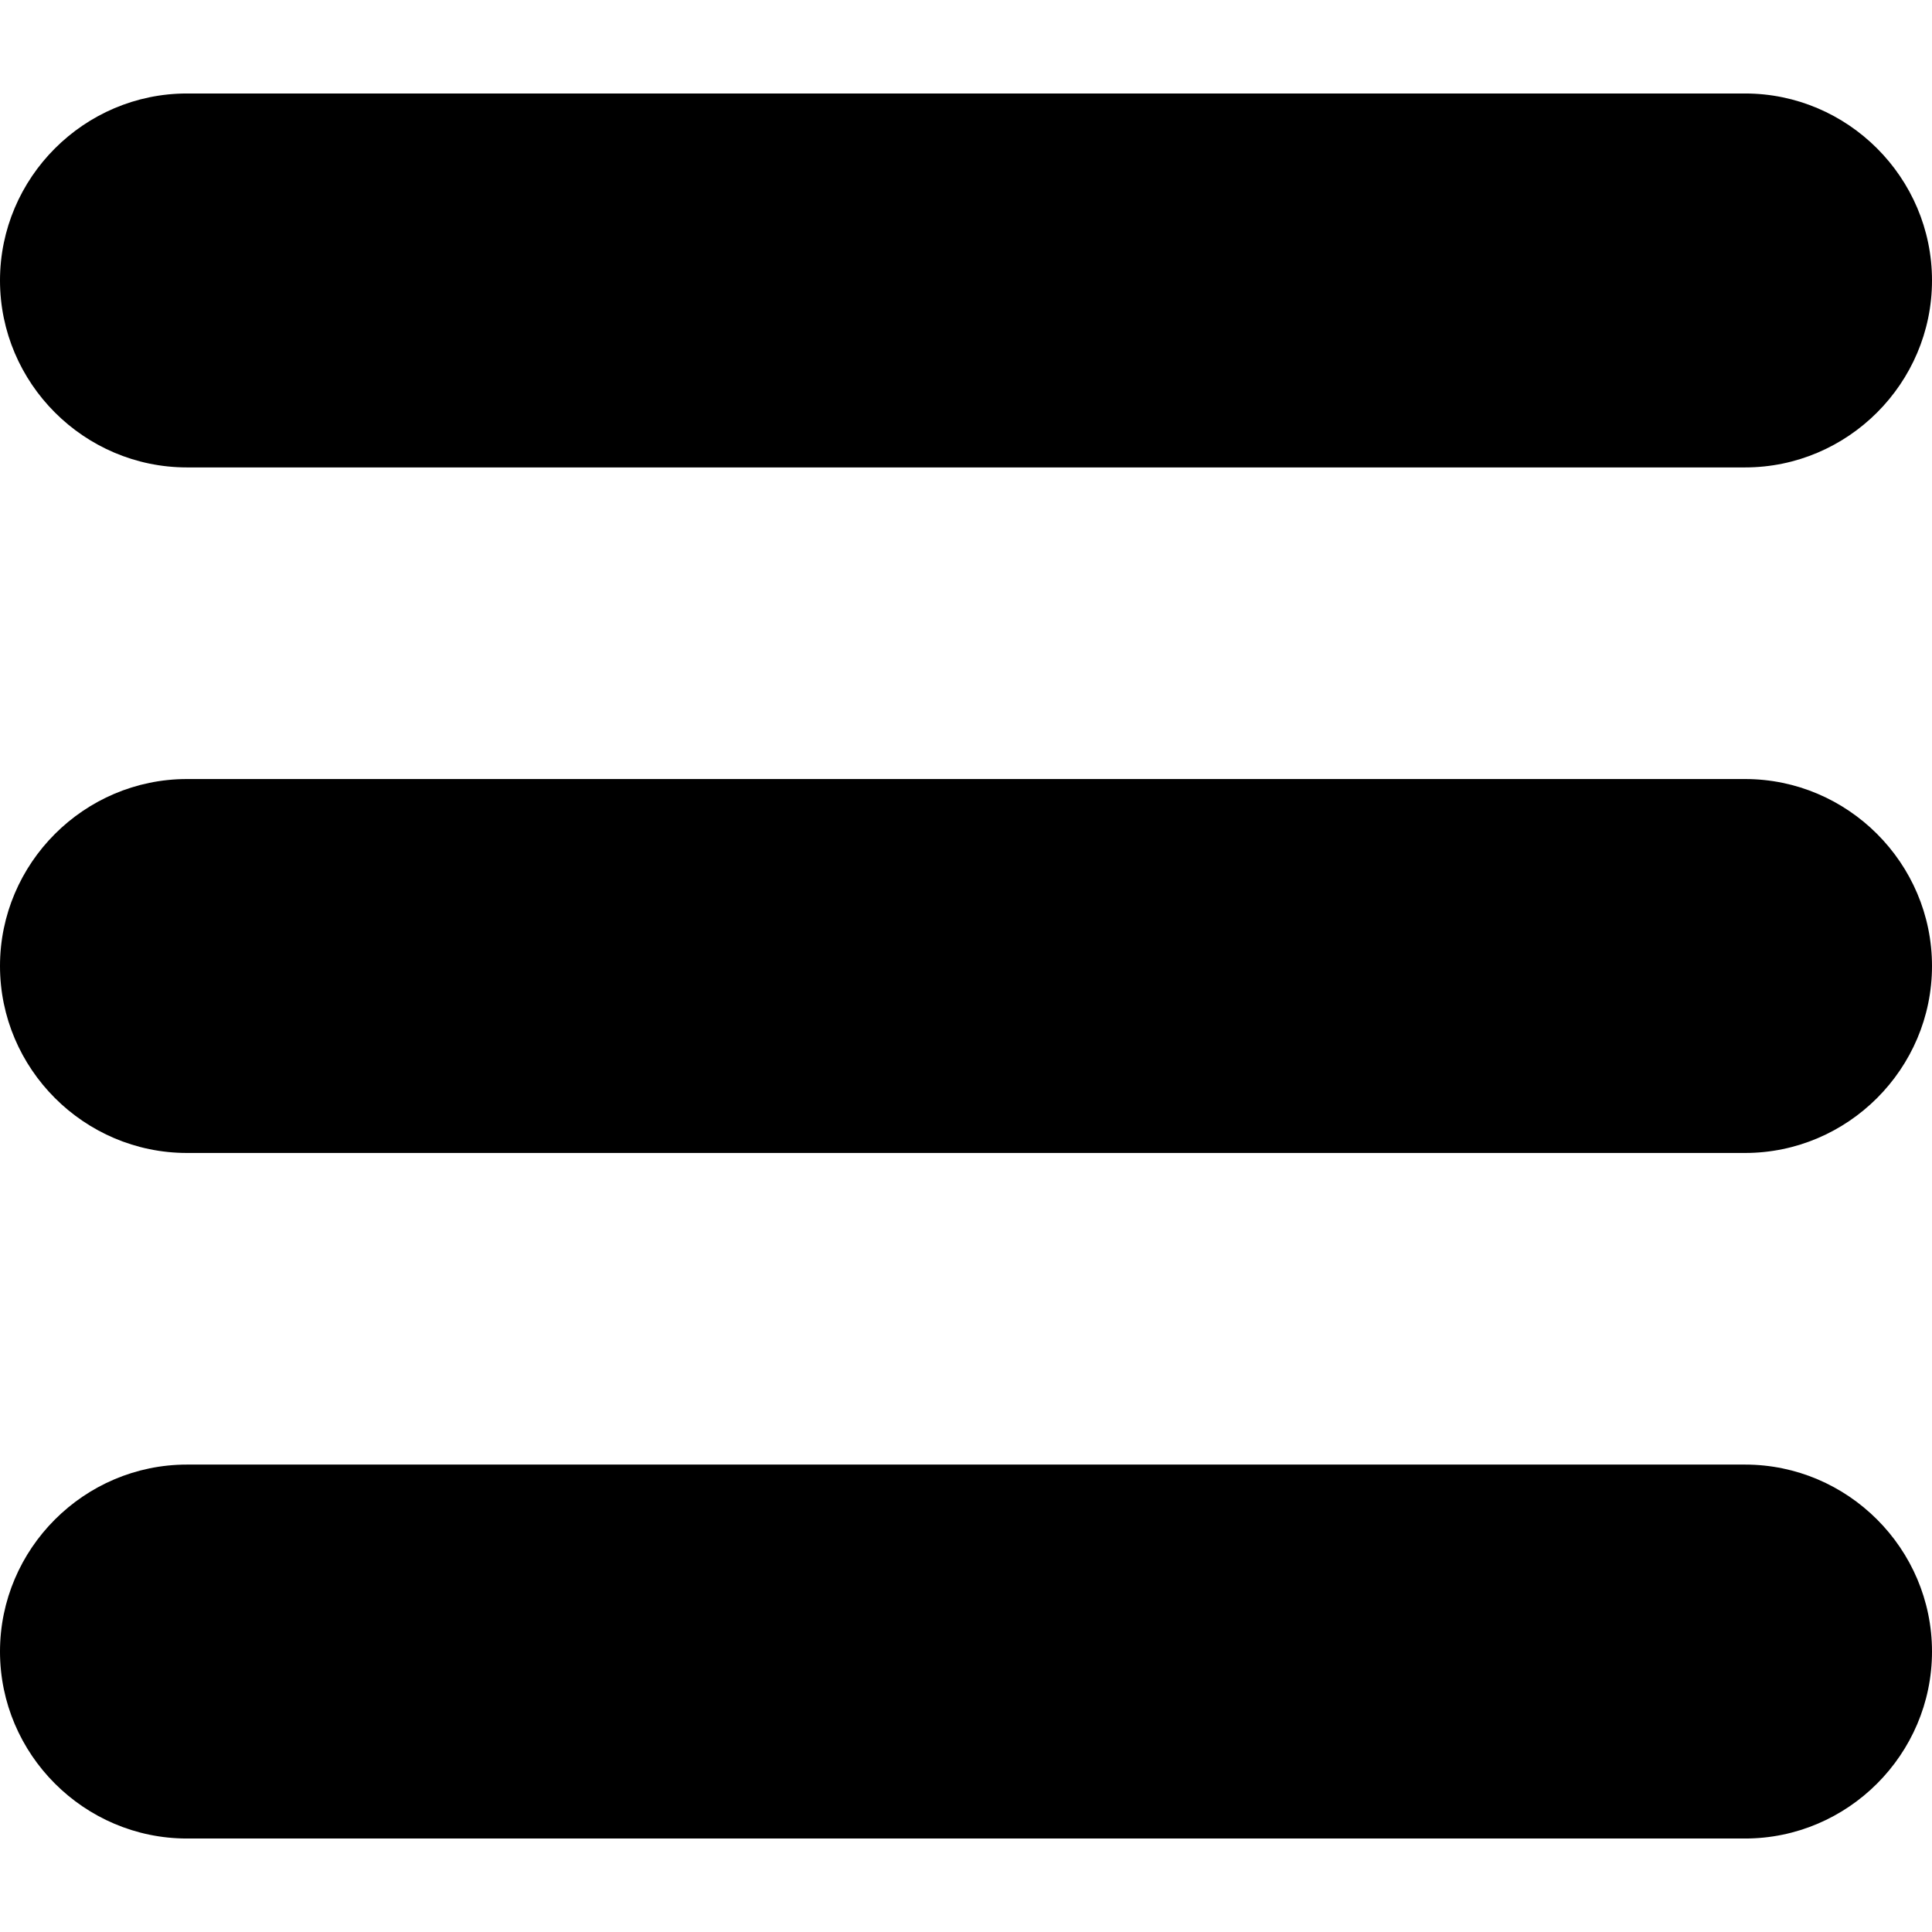
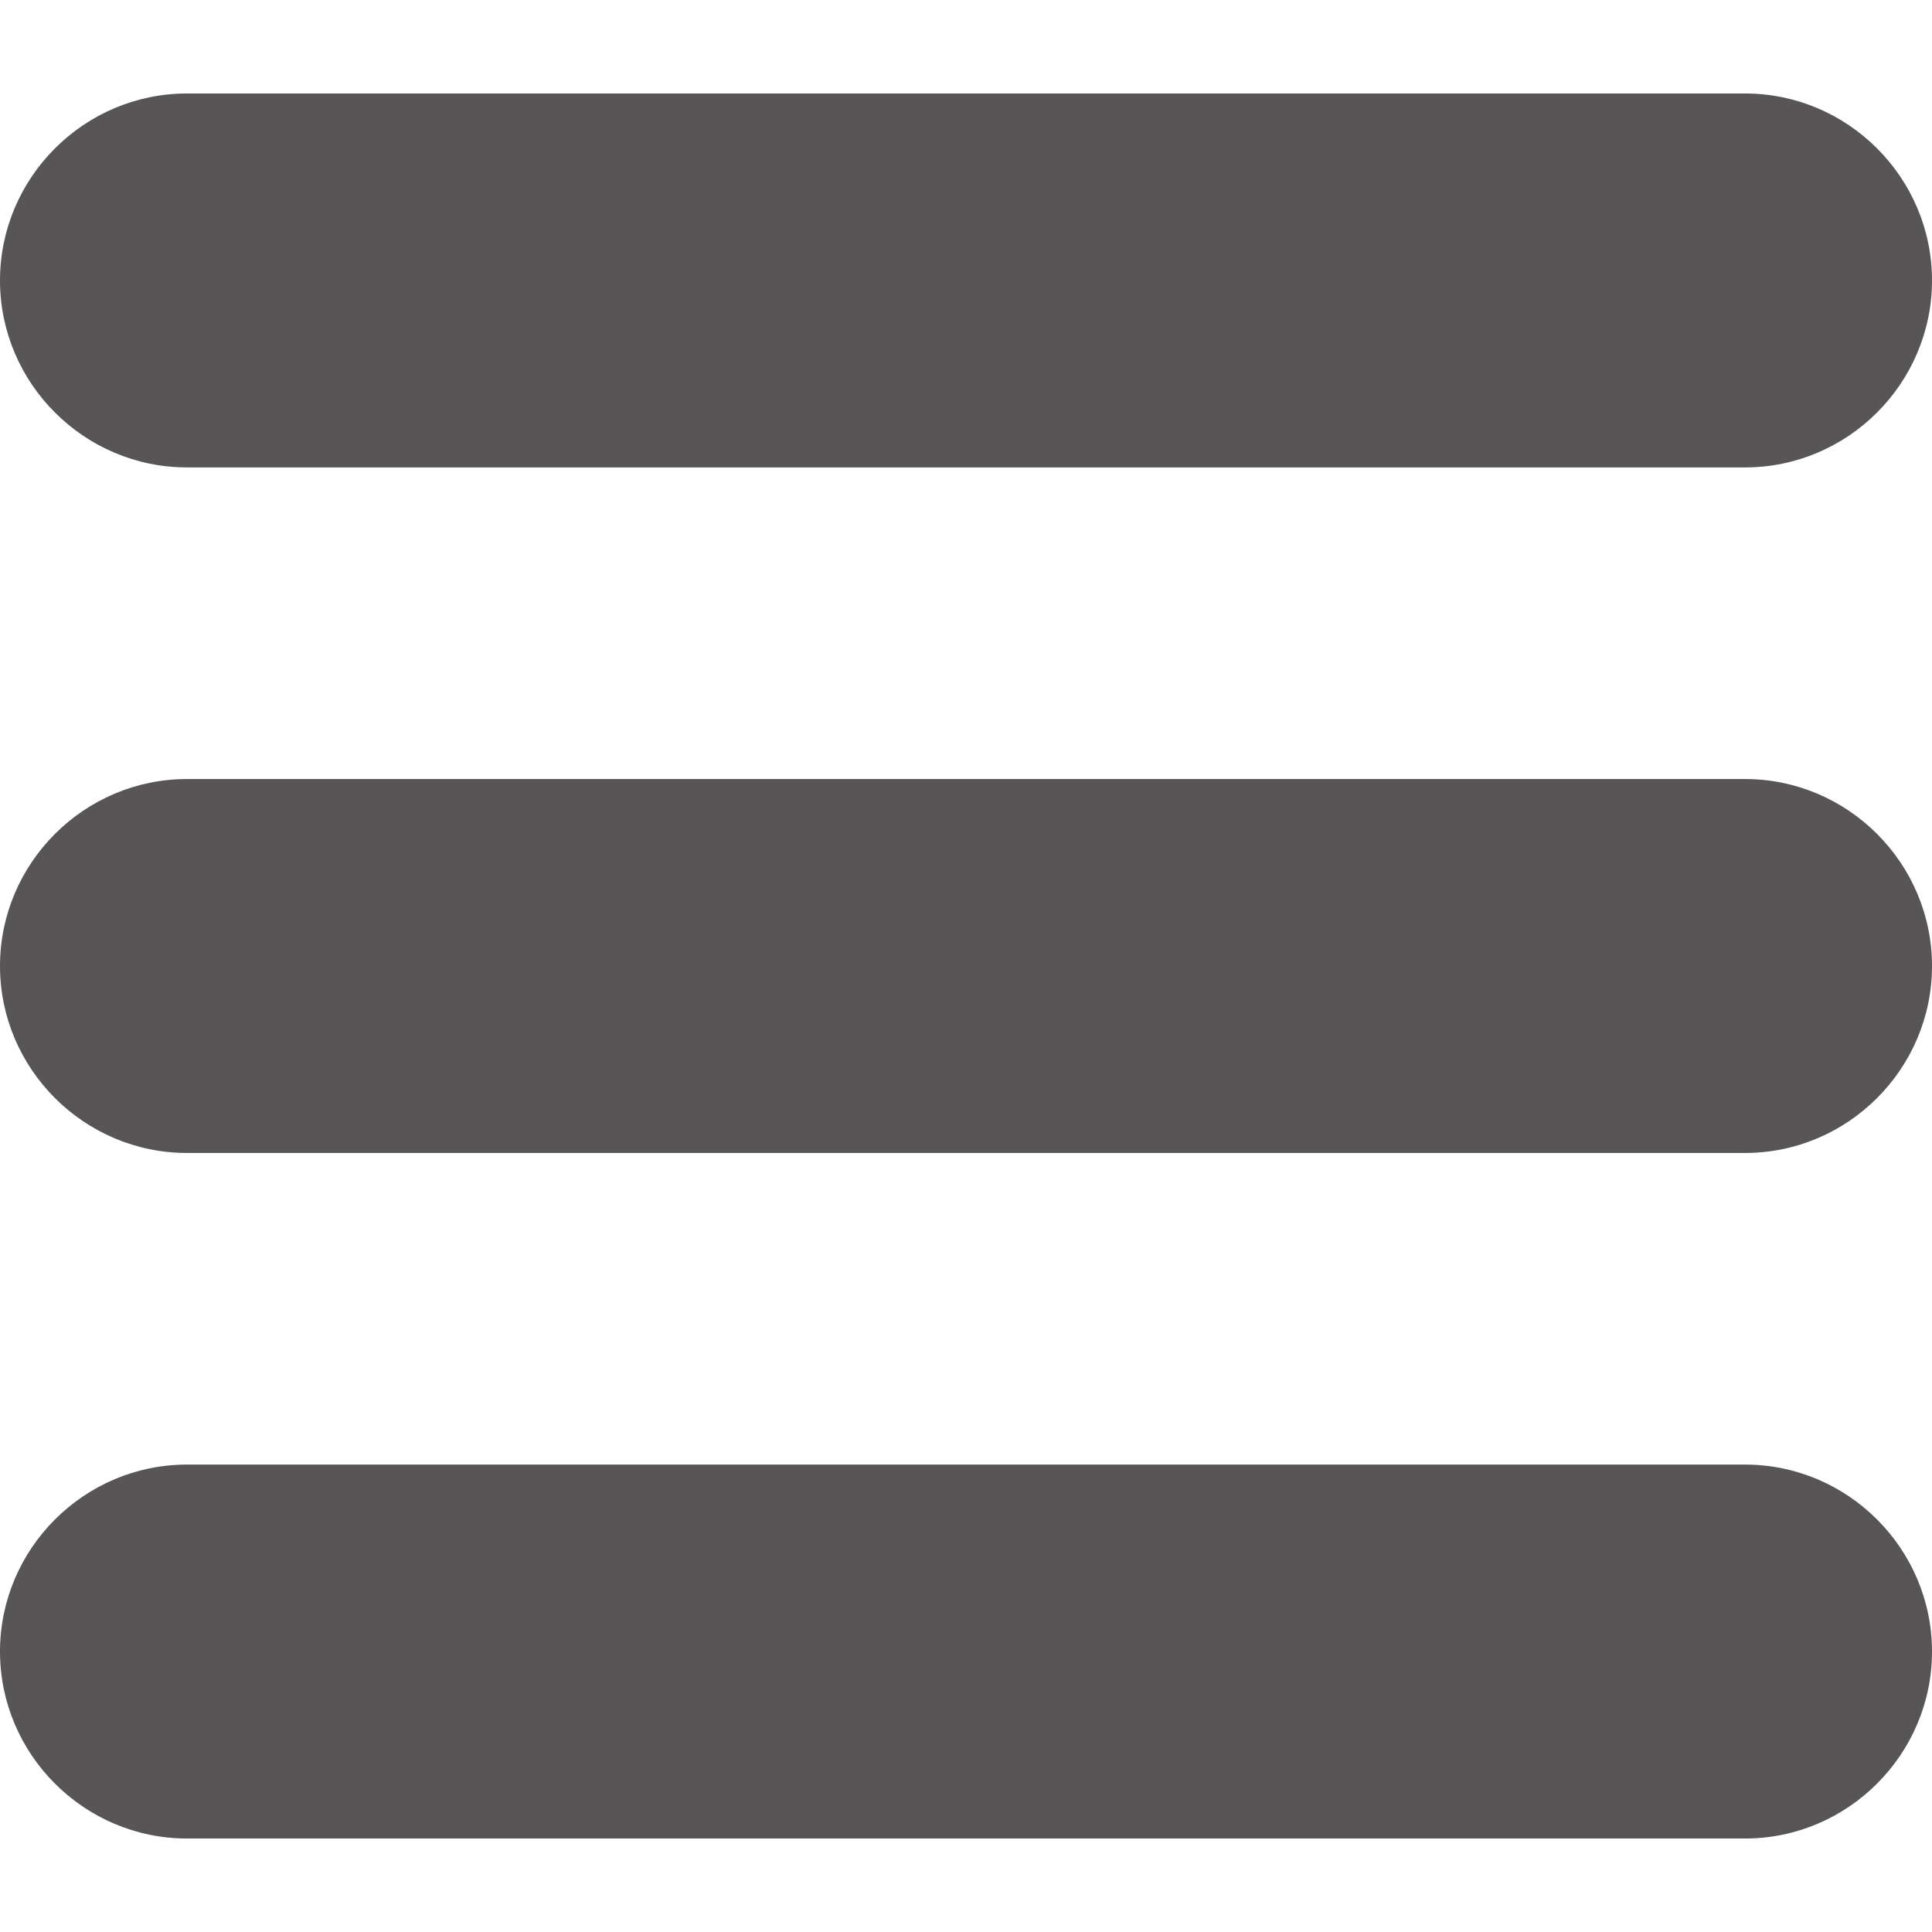
- <svg xmlns="http://www.w3.org/2000/svg" version="1.1" id="Capa_1" x="0px" y="0px" width="124px" height="124px" viewBox="0 0 124 124" style="enable-background:new 0 0 124 124;" xml:space="preserve">
+ <svg xmlns="http://www.w3.org/2000/svg" version="1.1" id="Capa_1" x="0px" y="0px" viewBox="0 0 124 124" style="enable-background:new 0 0 124 124;" xml:space="preserve">
+   <style type="text/css">
+ 	.st0{fill:#575555;}
+ </style>
  <g>
-     <path d="M112,6H12C5.4,6,0,11.4,0,18s5.4,12,12,12h100c6.6,0,12-5.4,12-12S118.6,6,112,6z" />
-     <path d="M112,50H12C5.4,50,0,55.4,0,62c0,6.6,5.4,12,12,12h100c6.6,0,12-5.4,12-12C124,55.4,118.6,50,112,50z" />
-     <path d="M112,94H12c-6.6,0-12,5.4-12,12s5.4,12,12,12h100c6.6,0,12-5.4,12-12S118.6,94,112,94z" />
+     <path class="st0" d="M112,6H12C5.4,6,0,11.4,0,18s5.4,12,12,12h100c6.6,0,12-5.4,12-12S118.6,6,112,6z" />
+     <path class="st0" d="M112,50H12C5.4,50,0,55.4,0,62s5.4,12,12,12h100c6.6,0,12-5.4,12-12S118.6,50,112,50z" />
+     <path class="st0" d="M112,94H12c-6.6,0-12,5.4-12,12s5.4,12,12,12h100c6.6,0,12-5.4,12-12S118.6,94,112,94z" />
  </g>
-   <g>
- </g>
-   <g>
- </g>
-   <g>
- </g>
-   <g>
- </g>
-   <g>
- </g>
-   <g>
- </g>
-   <g>
- </g>
-   <g>
- </g>
-   <g>
- </g>
-   <g>
- </g>
-   <g>
- </g>
-   <g>
- </g>
-   <g>
- </g>
-   <g>
- </g>
-   <g>
- </g>
</svg>
